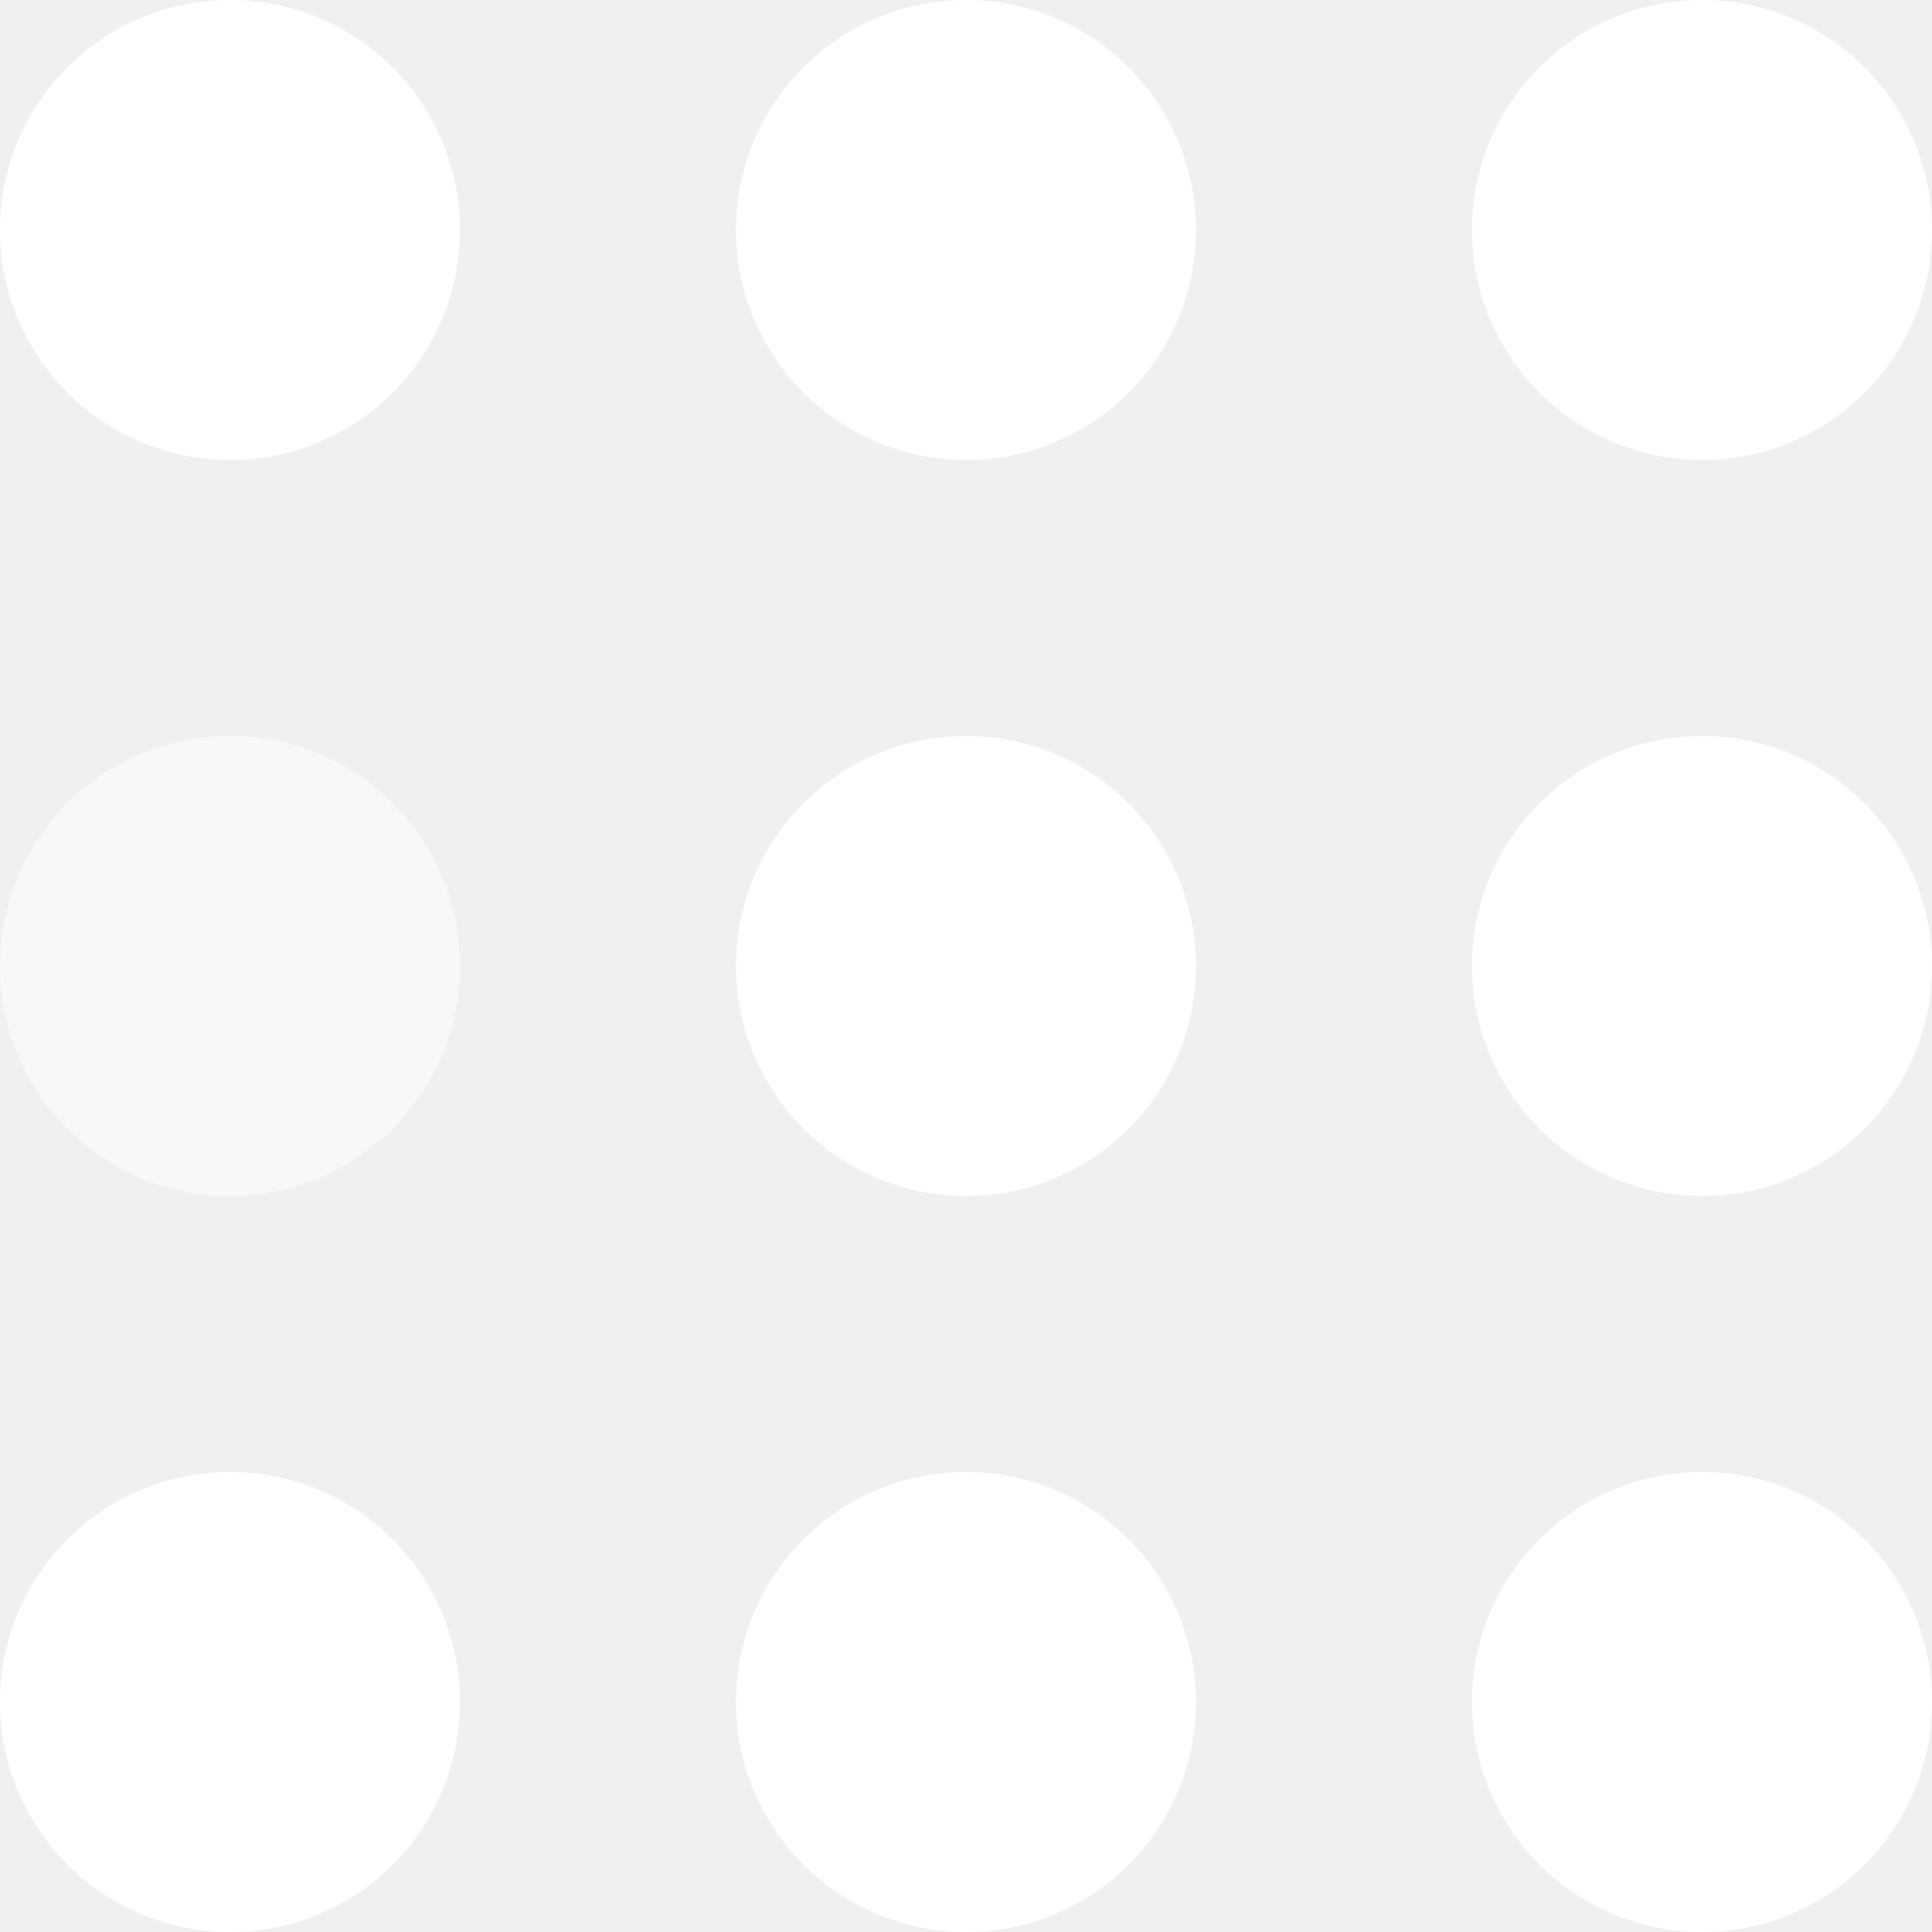
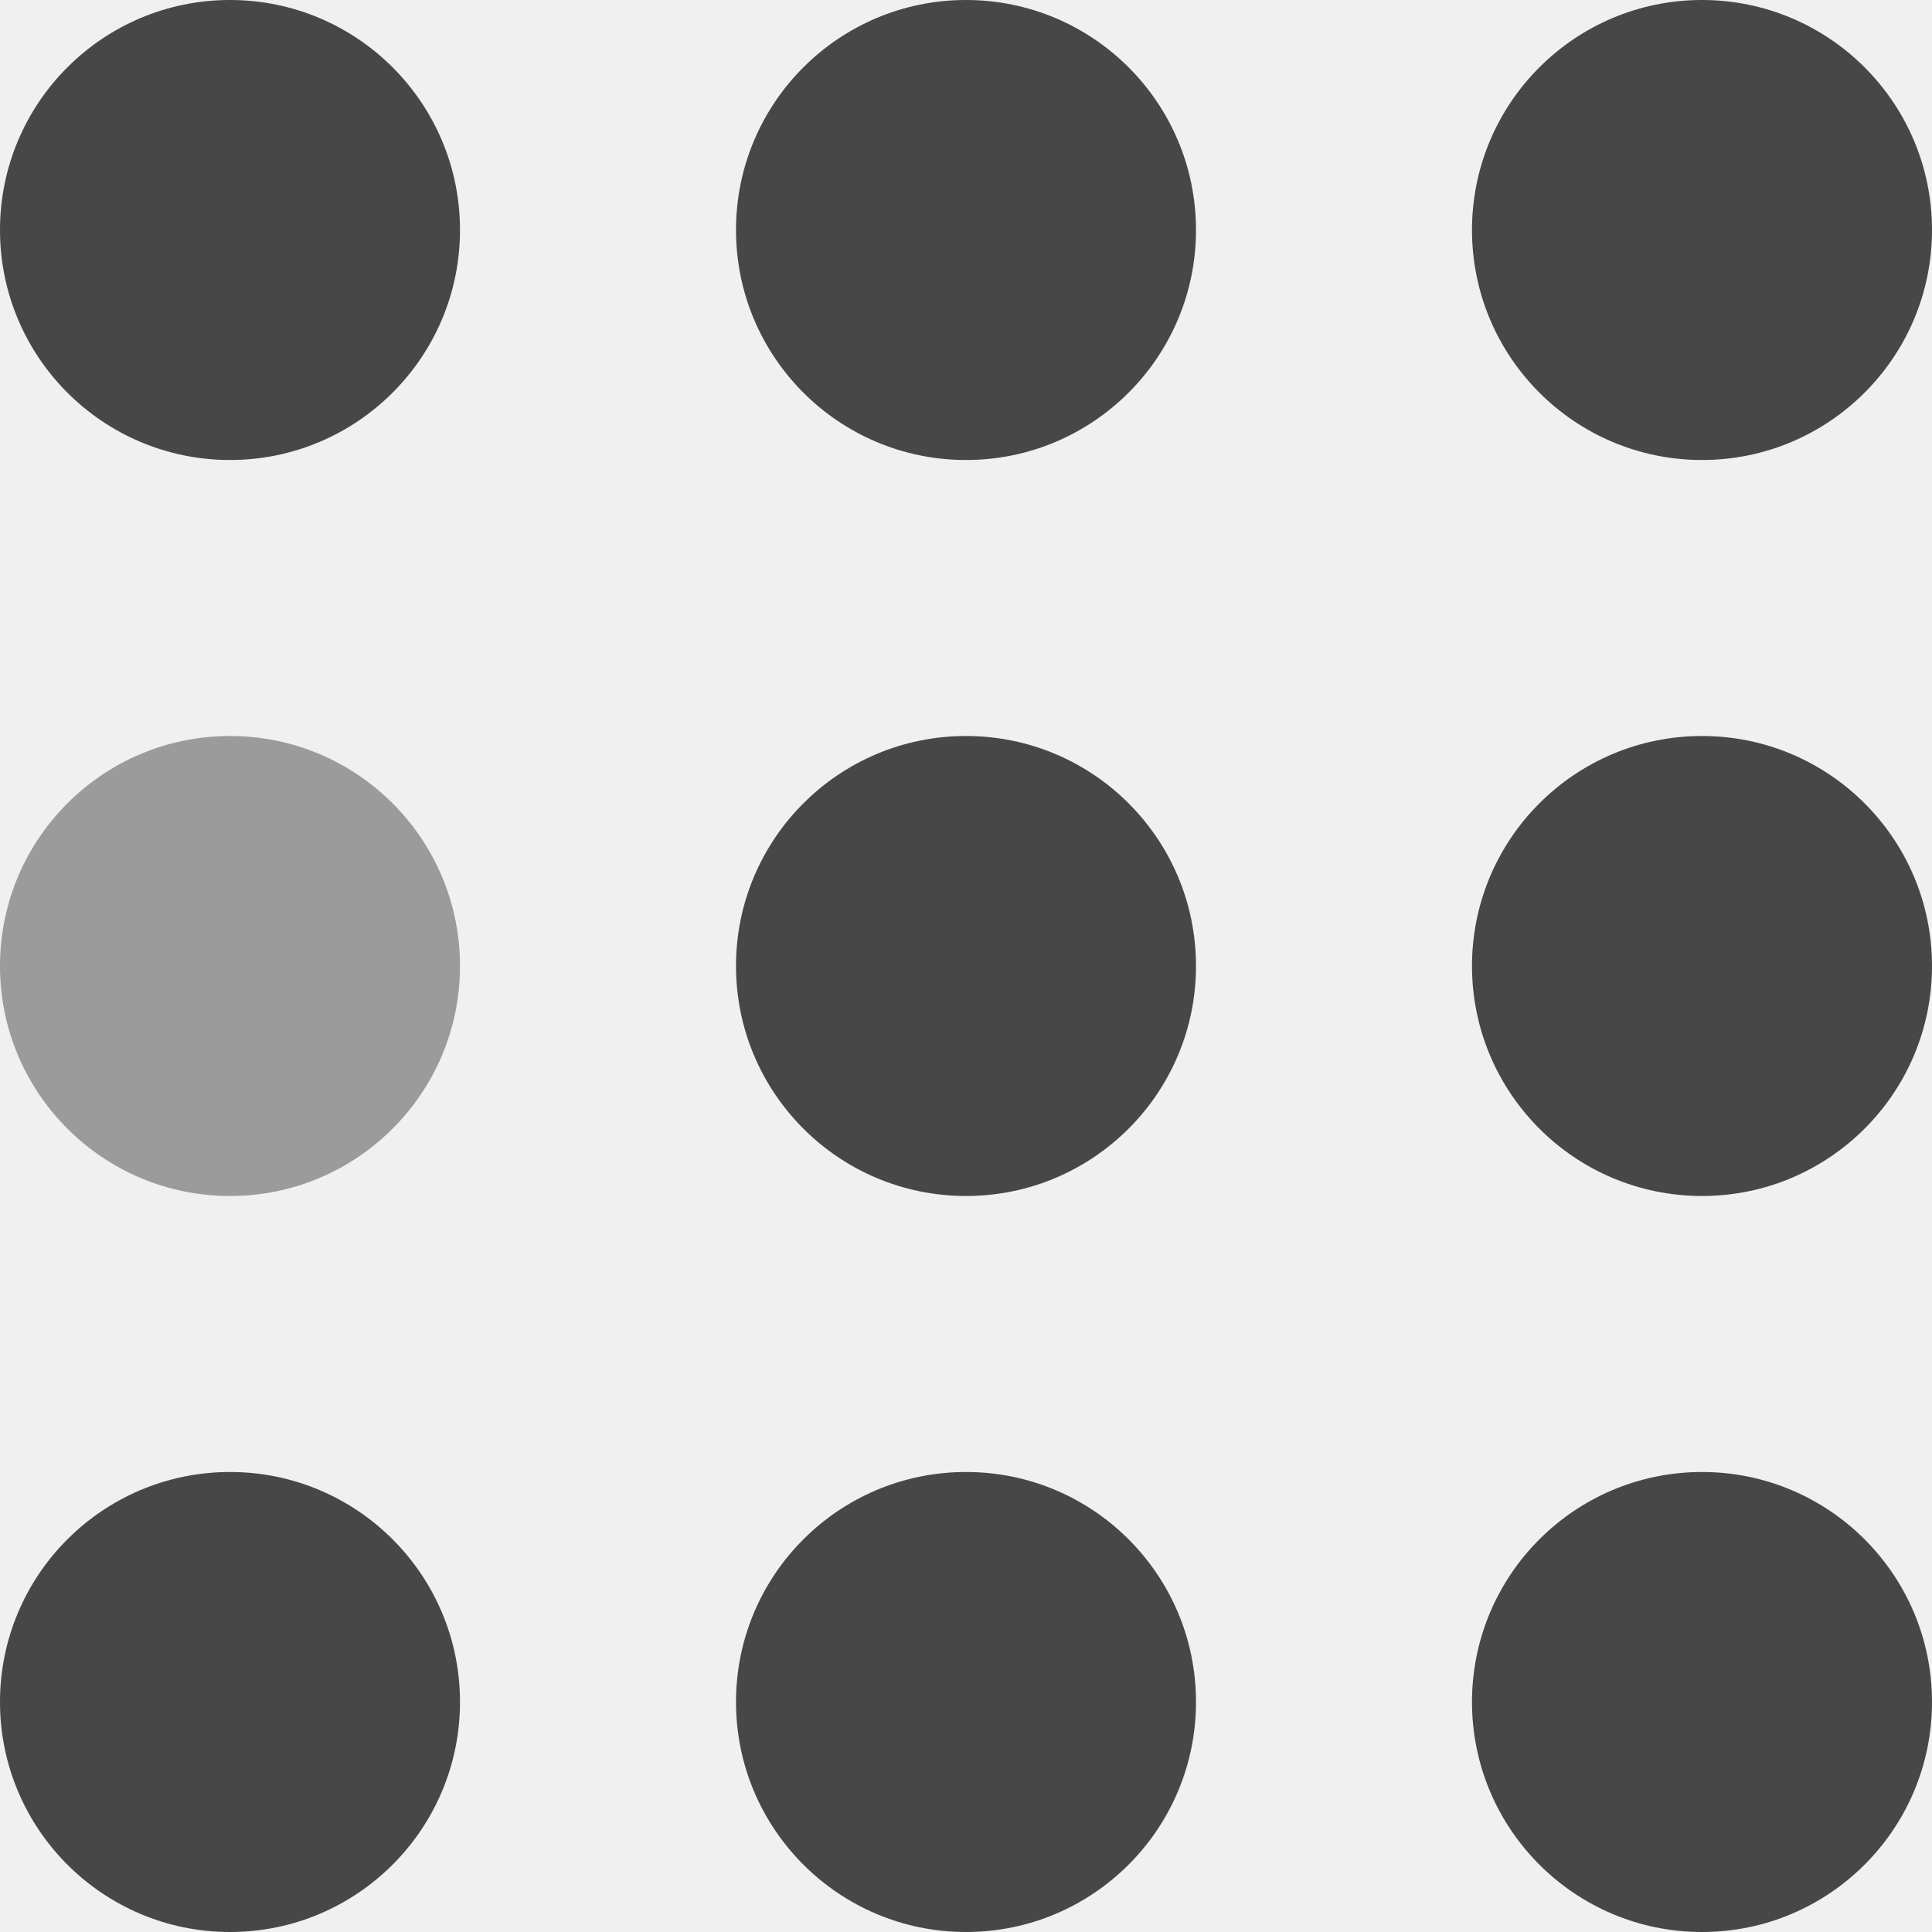
- <svg xmlns="http://www.w3.org/2000/svg" width="105" height="105" viewBox="0 0 105 105" fill="#fff">
+ <svg xmlns="http://www.w3.org/2000/svg" width="105" height="105" viewBox="0 0 105 105" fill="#474747">
  <circle cx="12.5" cy="12.5" r="12.5">
    <animate attributeName="fill-opacity" begin="0s" dur="1s" values="1;.2;1" calcMode="linear" repeatCount="indefinite" />
  </circle>
  <circle cx="12.5" cy="52.5" r="12.5" fill-opacity=".5">
    <animate attributeName="fill-opacity" begin="100ms" dur="1s" values="1;.2;1" calcMode="linear" repeatCount="indefinite" />
  </circle>
  <circle cx="52.5" cy="12.5" r="12.5">
    <animate attributeName="fill-opacity" begin="300ms" dur="1s" values="1;.2;1" calcMode="linear" repeatCount="indefinite" />
  </circle>
  <circle cx="52.5" cy="52.5" r="12.5">
    <animate attributeName="fill-opacity" begin="600ms" dur="1s" values="1;.2;1" calcMode="linear" repeatCount="indefinite" />
  </circle>
  <circle cx="92.5" cy="12.5" r="12.5">
    <animate attributeName="fill-opacity" begin="800ms" dur="1s" values="1;.2;1" calcMode="linear" repeatCount="indefinite" />
  </circle>
  <circle cx="92.5" cy="52.5" r="12.5">
    <animate attributeName="fill-opacity" begin="400ms" dur="1s" values="1;.2;1" calcMode="linear" repeatCount="indefinite" />
  </circle>
  <circle cx="12.5" cy="92.5" r="12.5">
    <animate attributeName="fill-opacity" begin="700ms" dur="1s" values="1;.2;1" calcMode="linear" repeatCount="indefinite" />
  </circle>
  <circle cx="52.5" cy="92.5" r="12.5">
    <animate attributeName="fill-opacity" begin="500ms" dur="1s" values="1;.2;1" calcMode="linear" repeatCount="indefinite" />
  </circle>
  <circle cx="92.5" cy="92.5" r="12.5">
    <animate attributeName="fill-opacity" begin="200ms" dur="1s" values="1;.2;1" calcMode="linear" repeatCount="indefinite" />
  </circle>
</svg>
